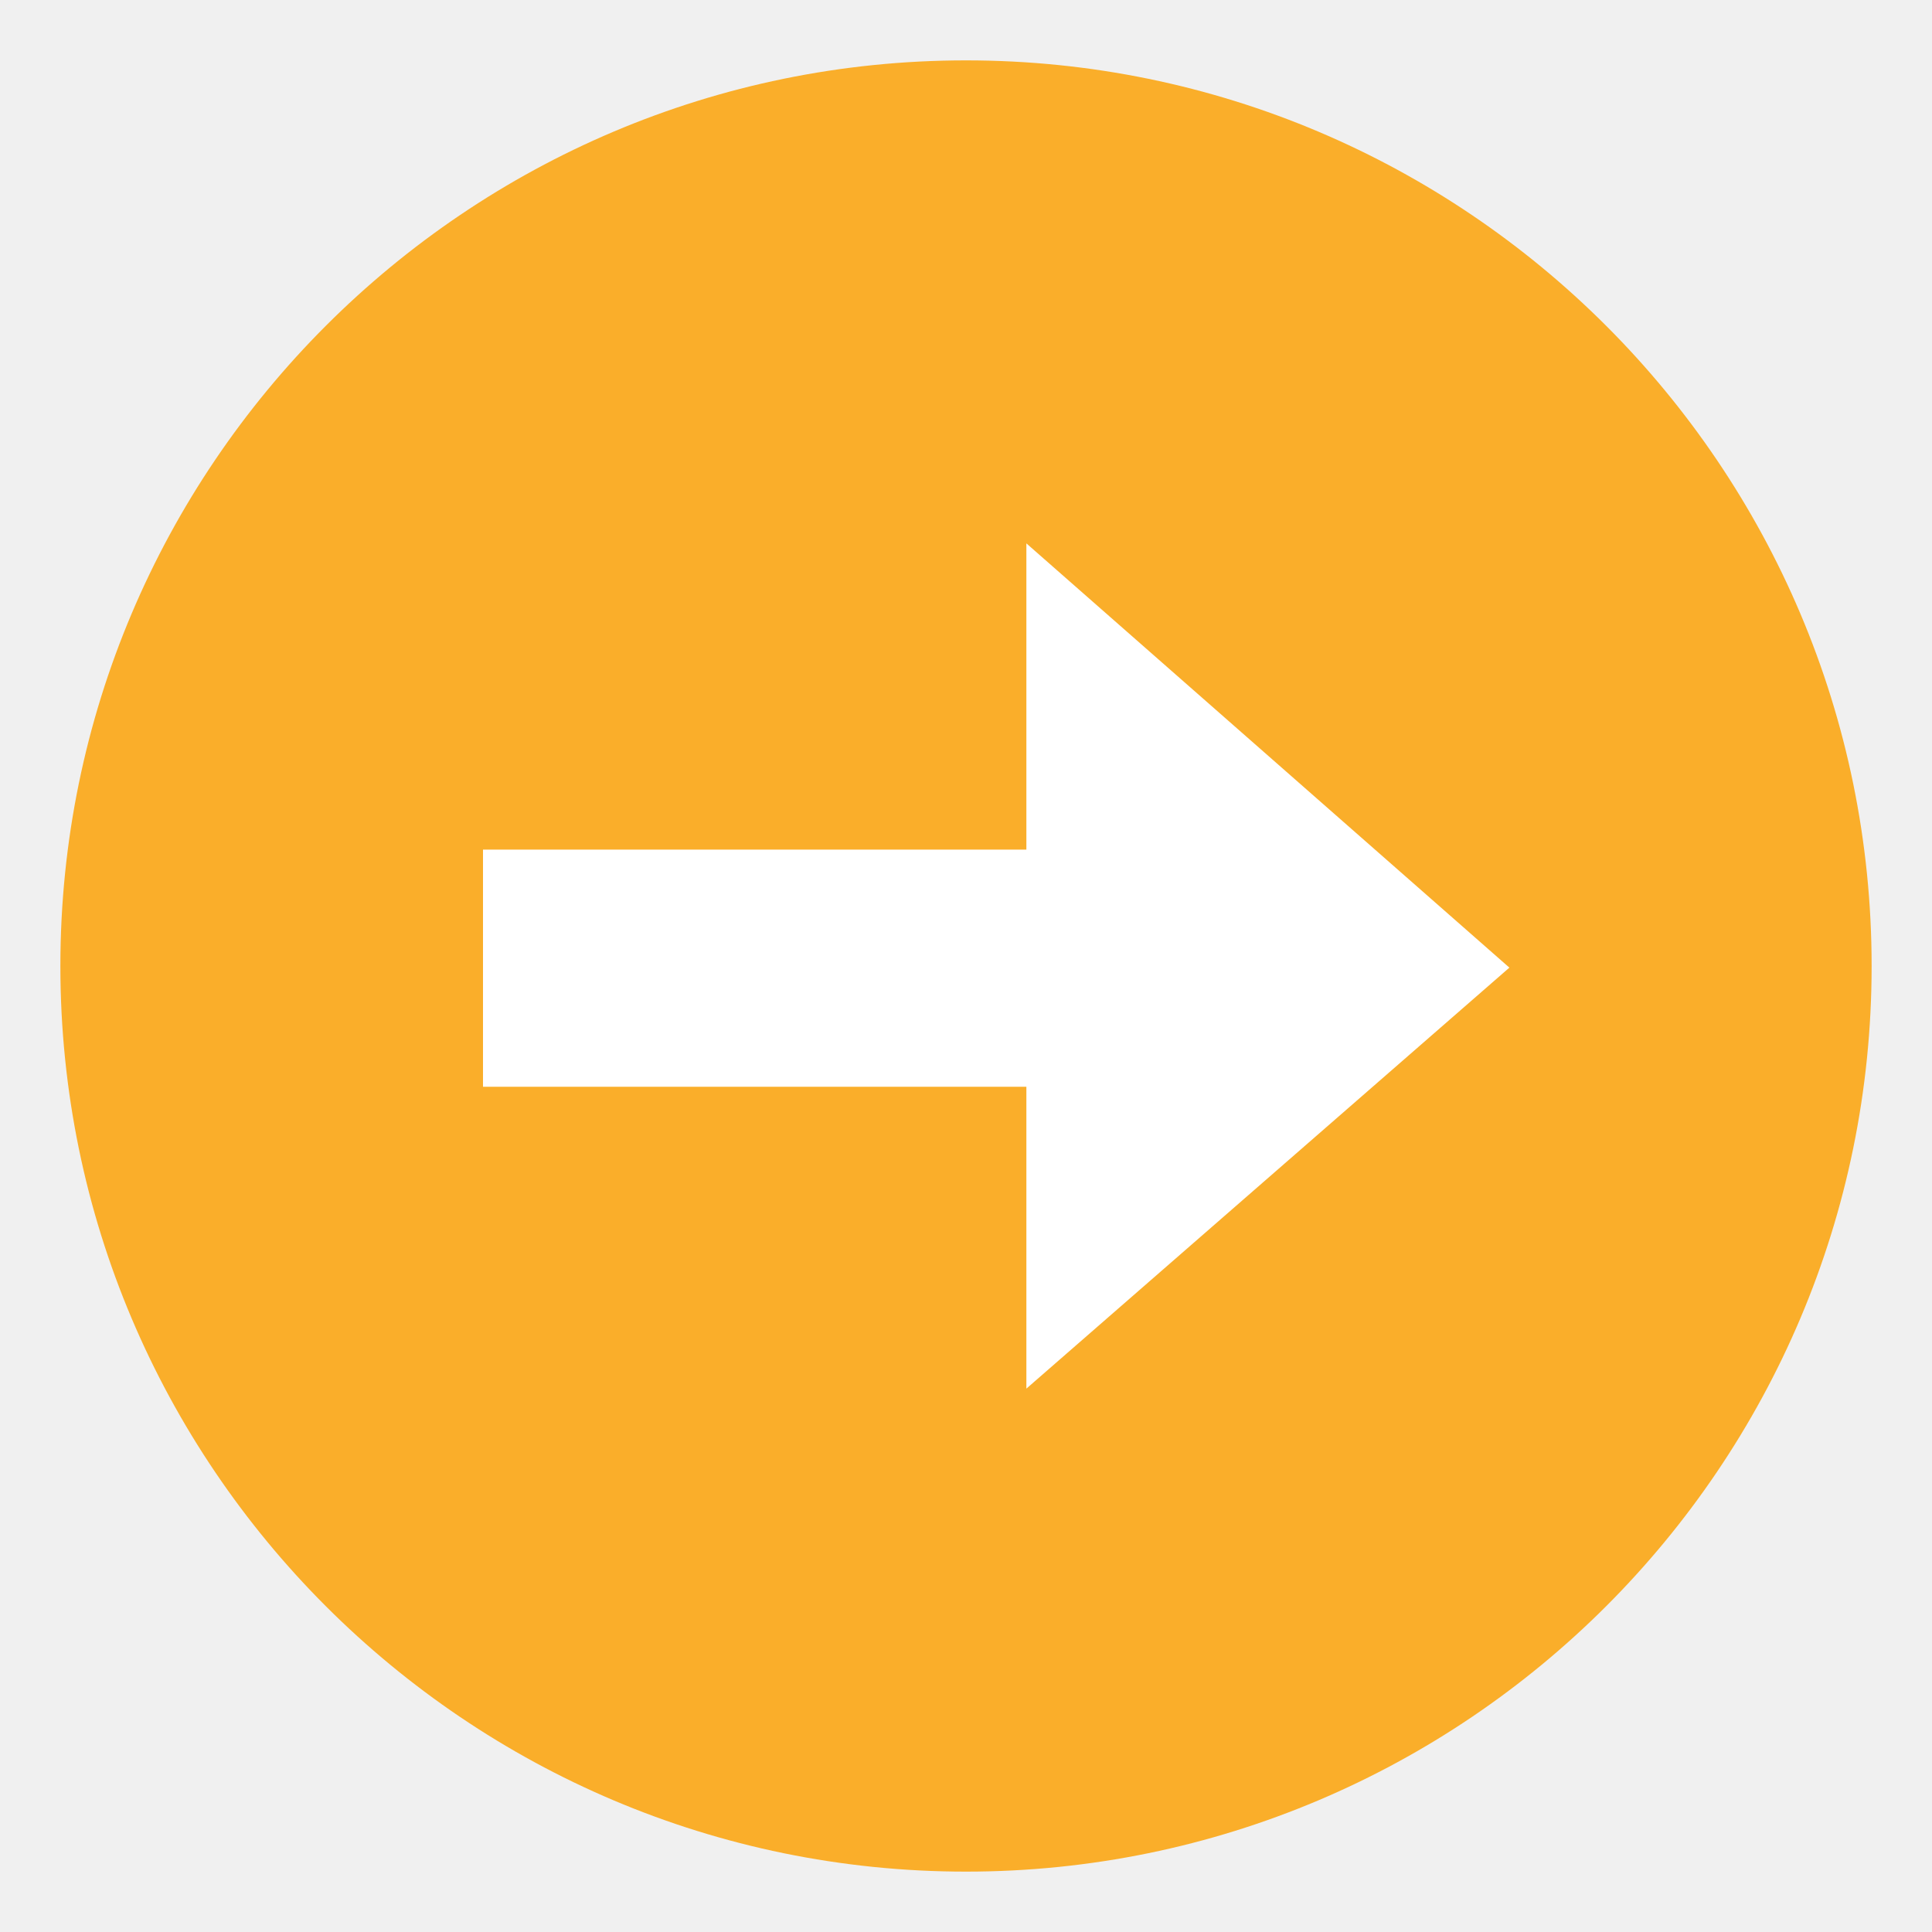
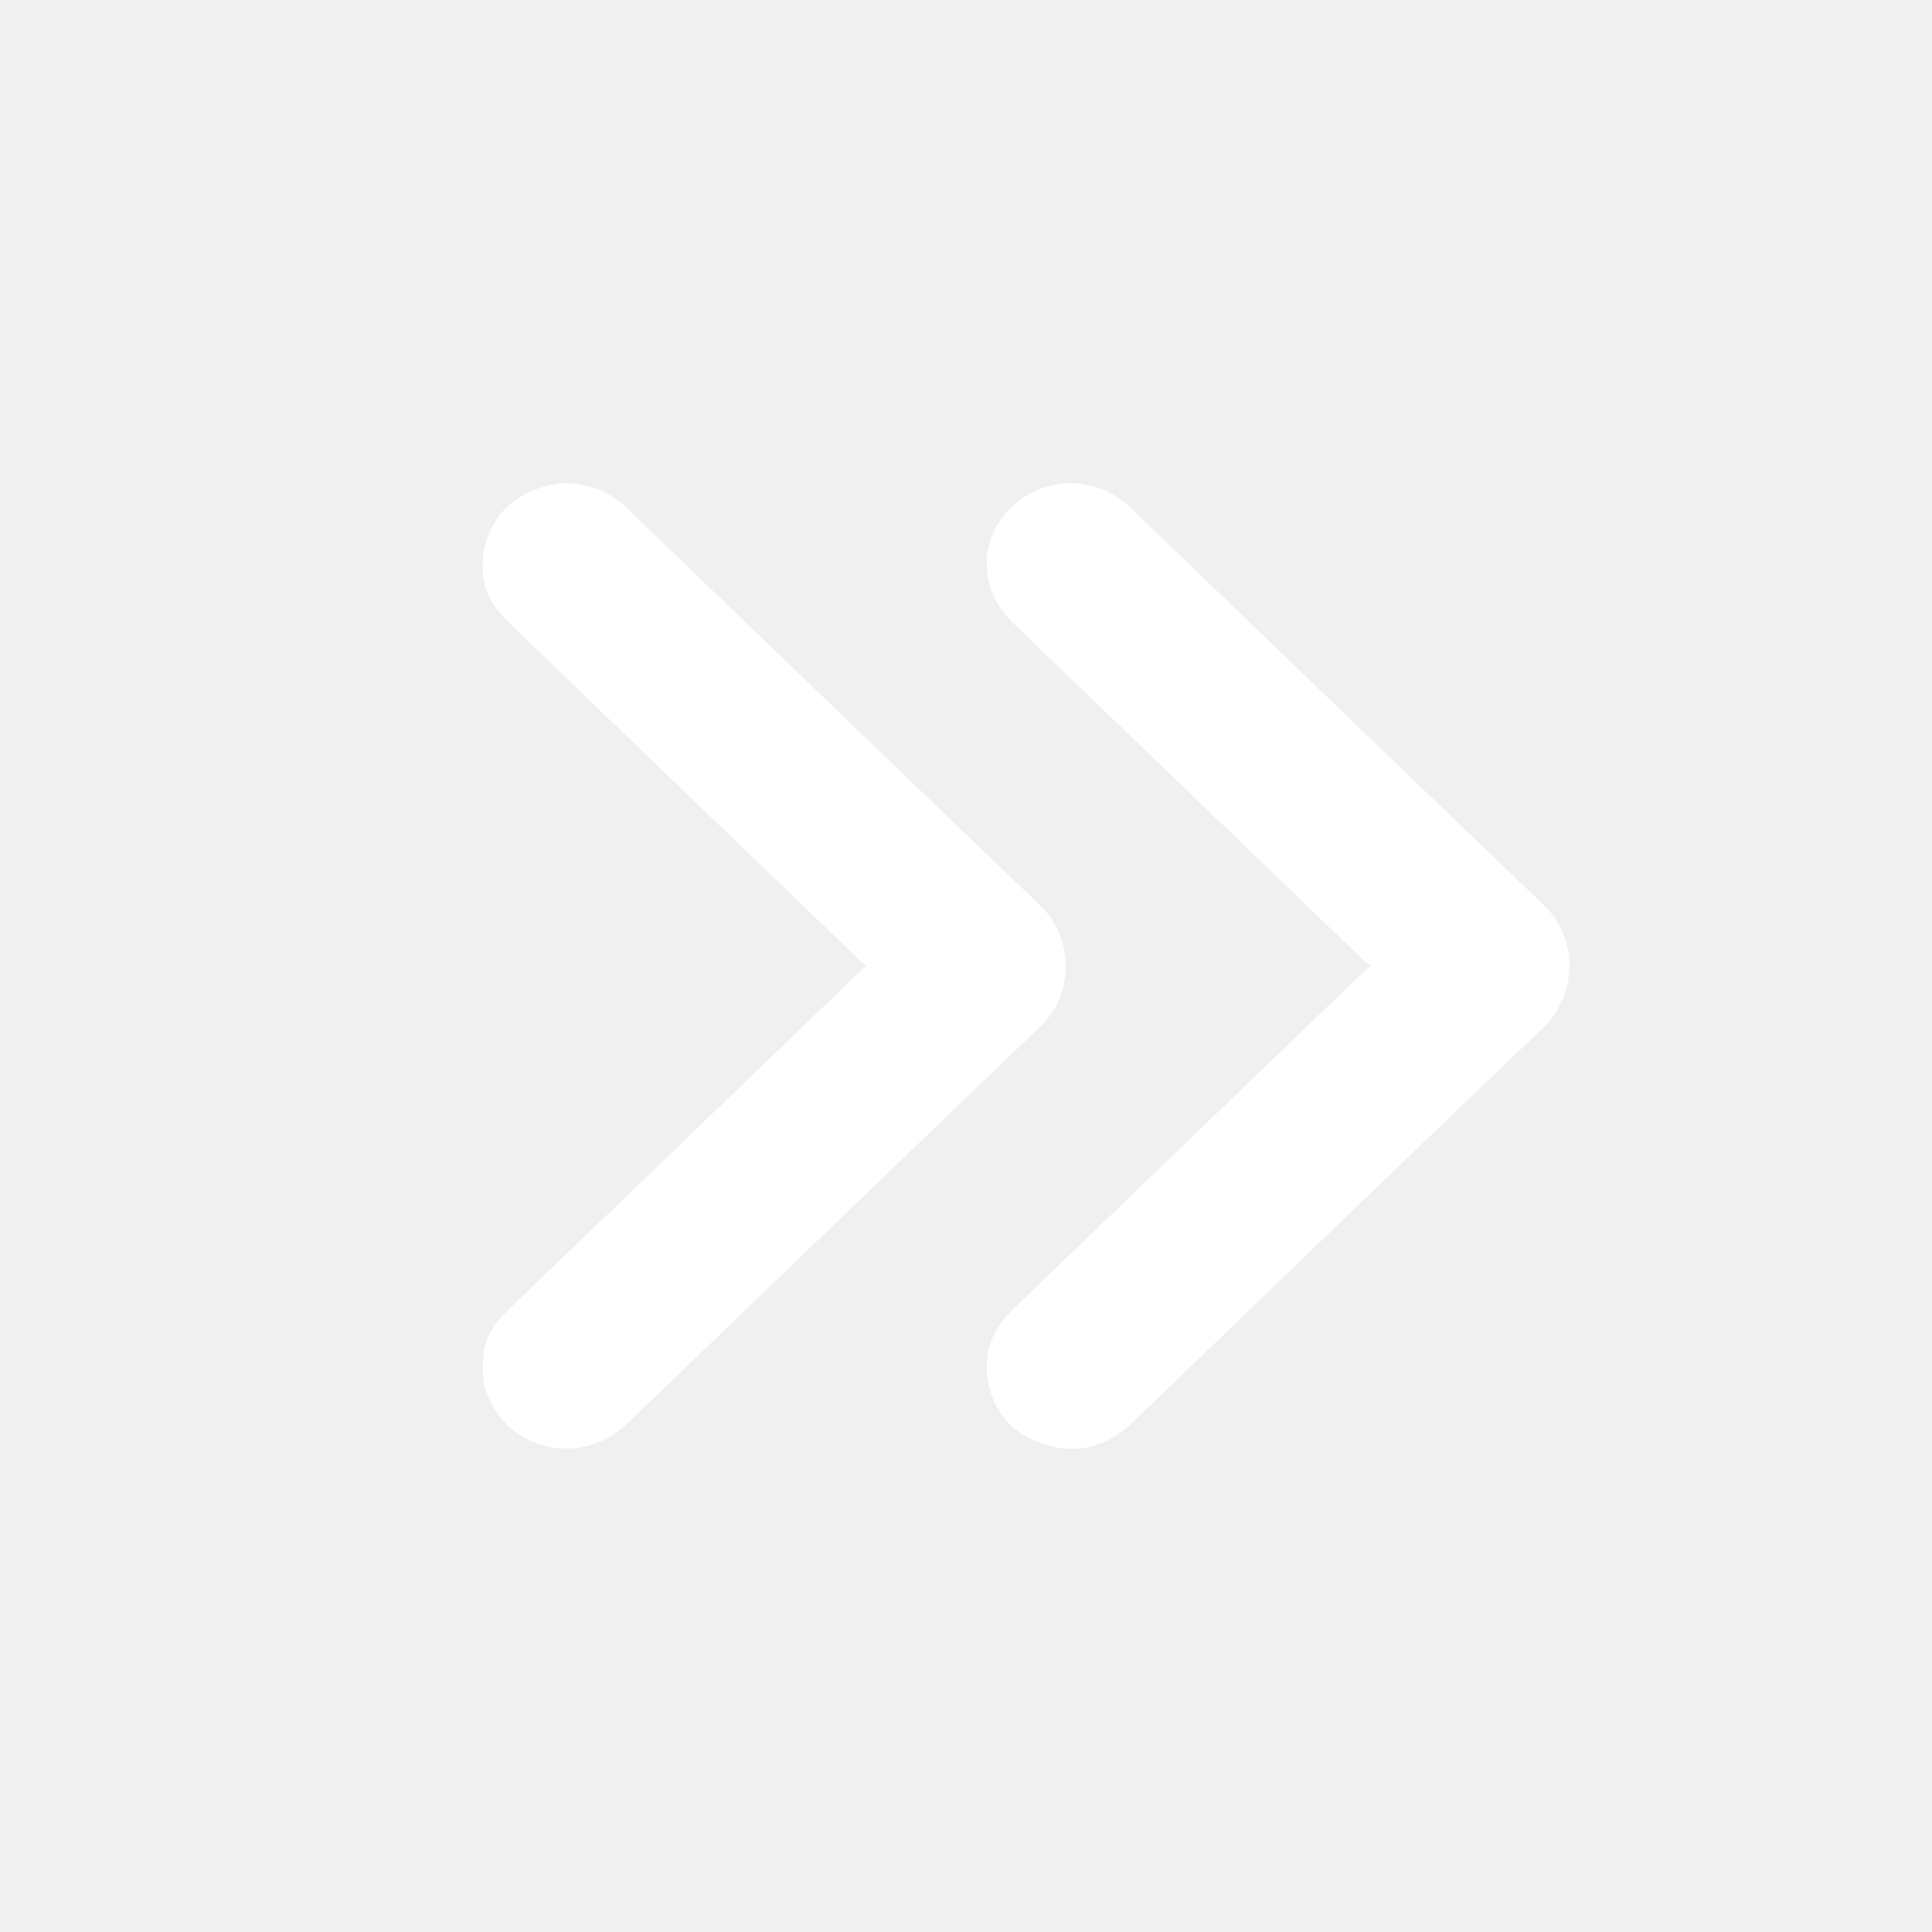
- <svg xmlns="http://www.w3.org/2000/svg" width="32" height="32" version="1.1">
-   <path d="m16 1c-8.276 0-15 6.724-15 15s6.724 15 15 15 15-6.724 15-15-6.724-15-15-15z" color="#000000" fill="#faae2a" overflow="visible" />
-   <path d="M17 9l8 7.027L17 23v-5H8v-3.928h9z" fill="#fff" overflow="visible" />
+ <svg xmlns="http://www.w3.org/2000/svg" width="32" height="32" version="1.1" id="svg6">
+   <defs id="defs10" />
+   <g transform="translate(-122,81.99999)" id="system-log-out">
+     <rect x="122" y="-82" width="32" height="32" rx="0" ry="0" style="opacity:0;stroke-width:2;paint-order:fill markers stroke" id="rect8" />
+     <path style="color:#000000;overflow:visible;opacity:0.5;fill:none" d="m 138,-80.5 c -8,0 -14.5,6.5 -14.5,14.5 0,8 6.5,14.5 14.5,14.5 8,0 14.5,-6.5 14.5,-14.5 0,-8 -6.5,-14.5 -14.5,-14.5 z" overflow="visible" id="path14-3" />
+     <path style="fill:#ffffff;fill-opacity:1;stroke-width:0.017" d="m 139.233,-64.998 c 0.557,-0.534 0.559,-1.464 -0.002,-2.001 -2.286,-2.19 -4.564,-4.388 -6.845,-6.583 -0.22,-0.211 -0.48,-0.346 -0.788,-0.394 -0.061,-0.009 -0.123,-0.017 -0.185,-0.025 -0.018,0 -0.036,0 -0.054,0 -0.07,0.01 -0.141,0.016 -0.21,0.029 -0.579,0.114 -0.954,0.446 -1.113,0.992 -0.056,0.192 -0.049,0.416 -0.02,0.598 0.03,0.19 0.124,0.365 0.252,0.517 0.06,0.071 0.123,0.141 0.19,0.206 1.932,1.861 3.866,3.721 5.799,5.58 0.025,0.024 0.056,0.043 0.09,0.068 -0.037,0.037 -0.06,0.062 -0.085,0.085 -1.872,1.801 -3.742,3.604 -5.617,5.402 -0.275,0.264 -0.584,0.522 -0.629,0.909 -0.021,0.183 -0.032,0.37 0,0.551 0.016,0.09 0.057,0.175 0.096,0.257 0.412,0.876 1.558,1.076 2.274,0.388 2.284,-2.192 4.561,-4.391 6.846,-6.581 z m -7.873,-9.002 -0.21,0.029 c 0.069,-0.014 0.14,-0.02 0.21,-0.029 z m 8.231,0.016 c -0.661,0.048 -1.226,0.62 -1.247,1.257 -0.014,0.418 0.141,0.764 0.447,1.058 1.938,1.863 3.875,3.727 5.812,5.59 0.027,0.026 0.064,0.041 0.115,0.072 -0.058,0.045 -0.089,0.064 -0.114,0.088 -1.184,1.138 -2.368,2.278 -3.552,3.417 -0.758,0.729 -1.515,1.458 -2.273,2.186 -0.338,0.325 -0.493,0.715 -0.418,1.173 0.084,0.518 0.391,0.879 0.9,1.055 0.512,0.177 0.987,0.08 1.401,-0.265 0.034,-0.028 0.066,-0.058 0.098,-0.089 2.264,-2.178 4.524,-4.362 6.796,-6.532 0.579,-0.553 0.582,-1.489 0.021,-2.027 -2.286,-2.19 -4.564,-4.388 -6.845,-6.583 -0.22,-0.211 -0.48,-0.346 -0.788,-0.394 -0.061,-0.009 -0.123,-0.017 -0.185,-0.025 -0.018,0 -0.036,0 -0.054,8.6e-5 -0.038,0.006 -0.076,0.013 -0.114,0.016 z m 0,0" p-id="30596" id="path926" />
+   </g>
</svg>
